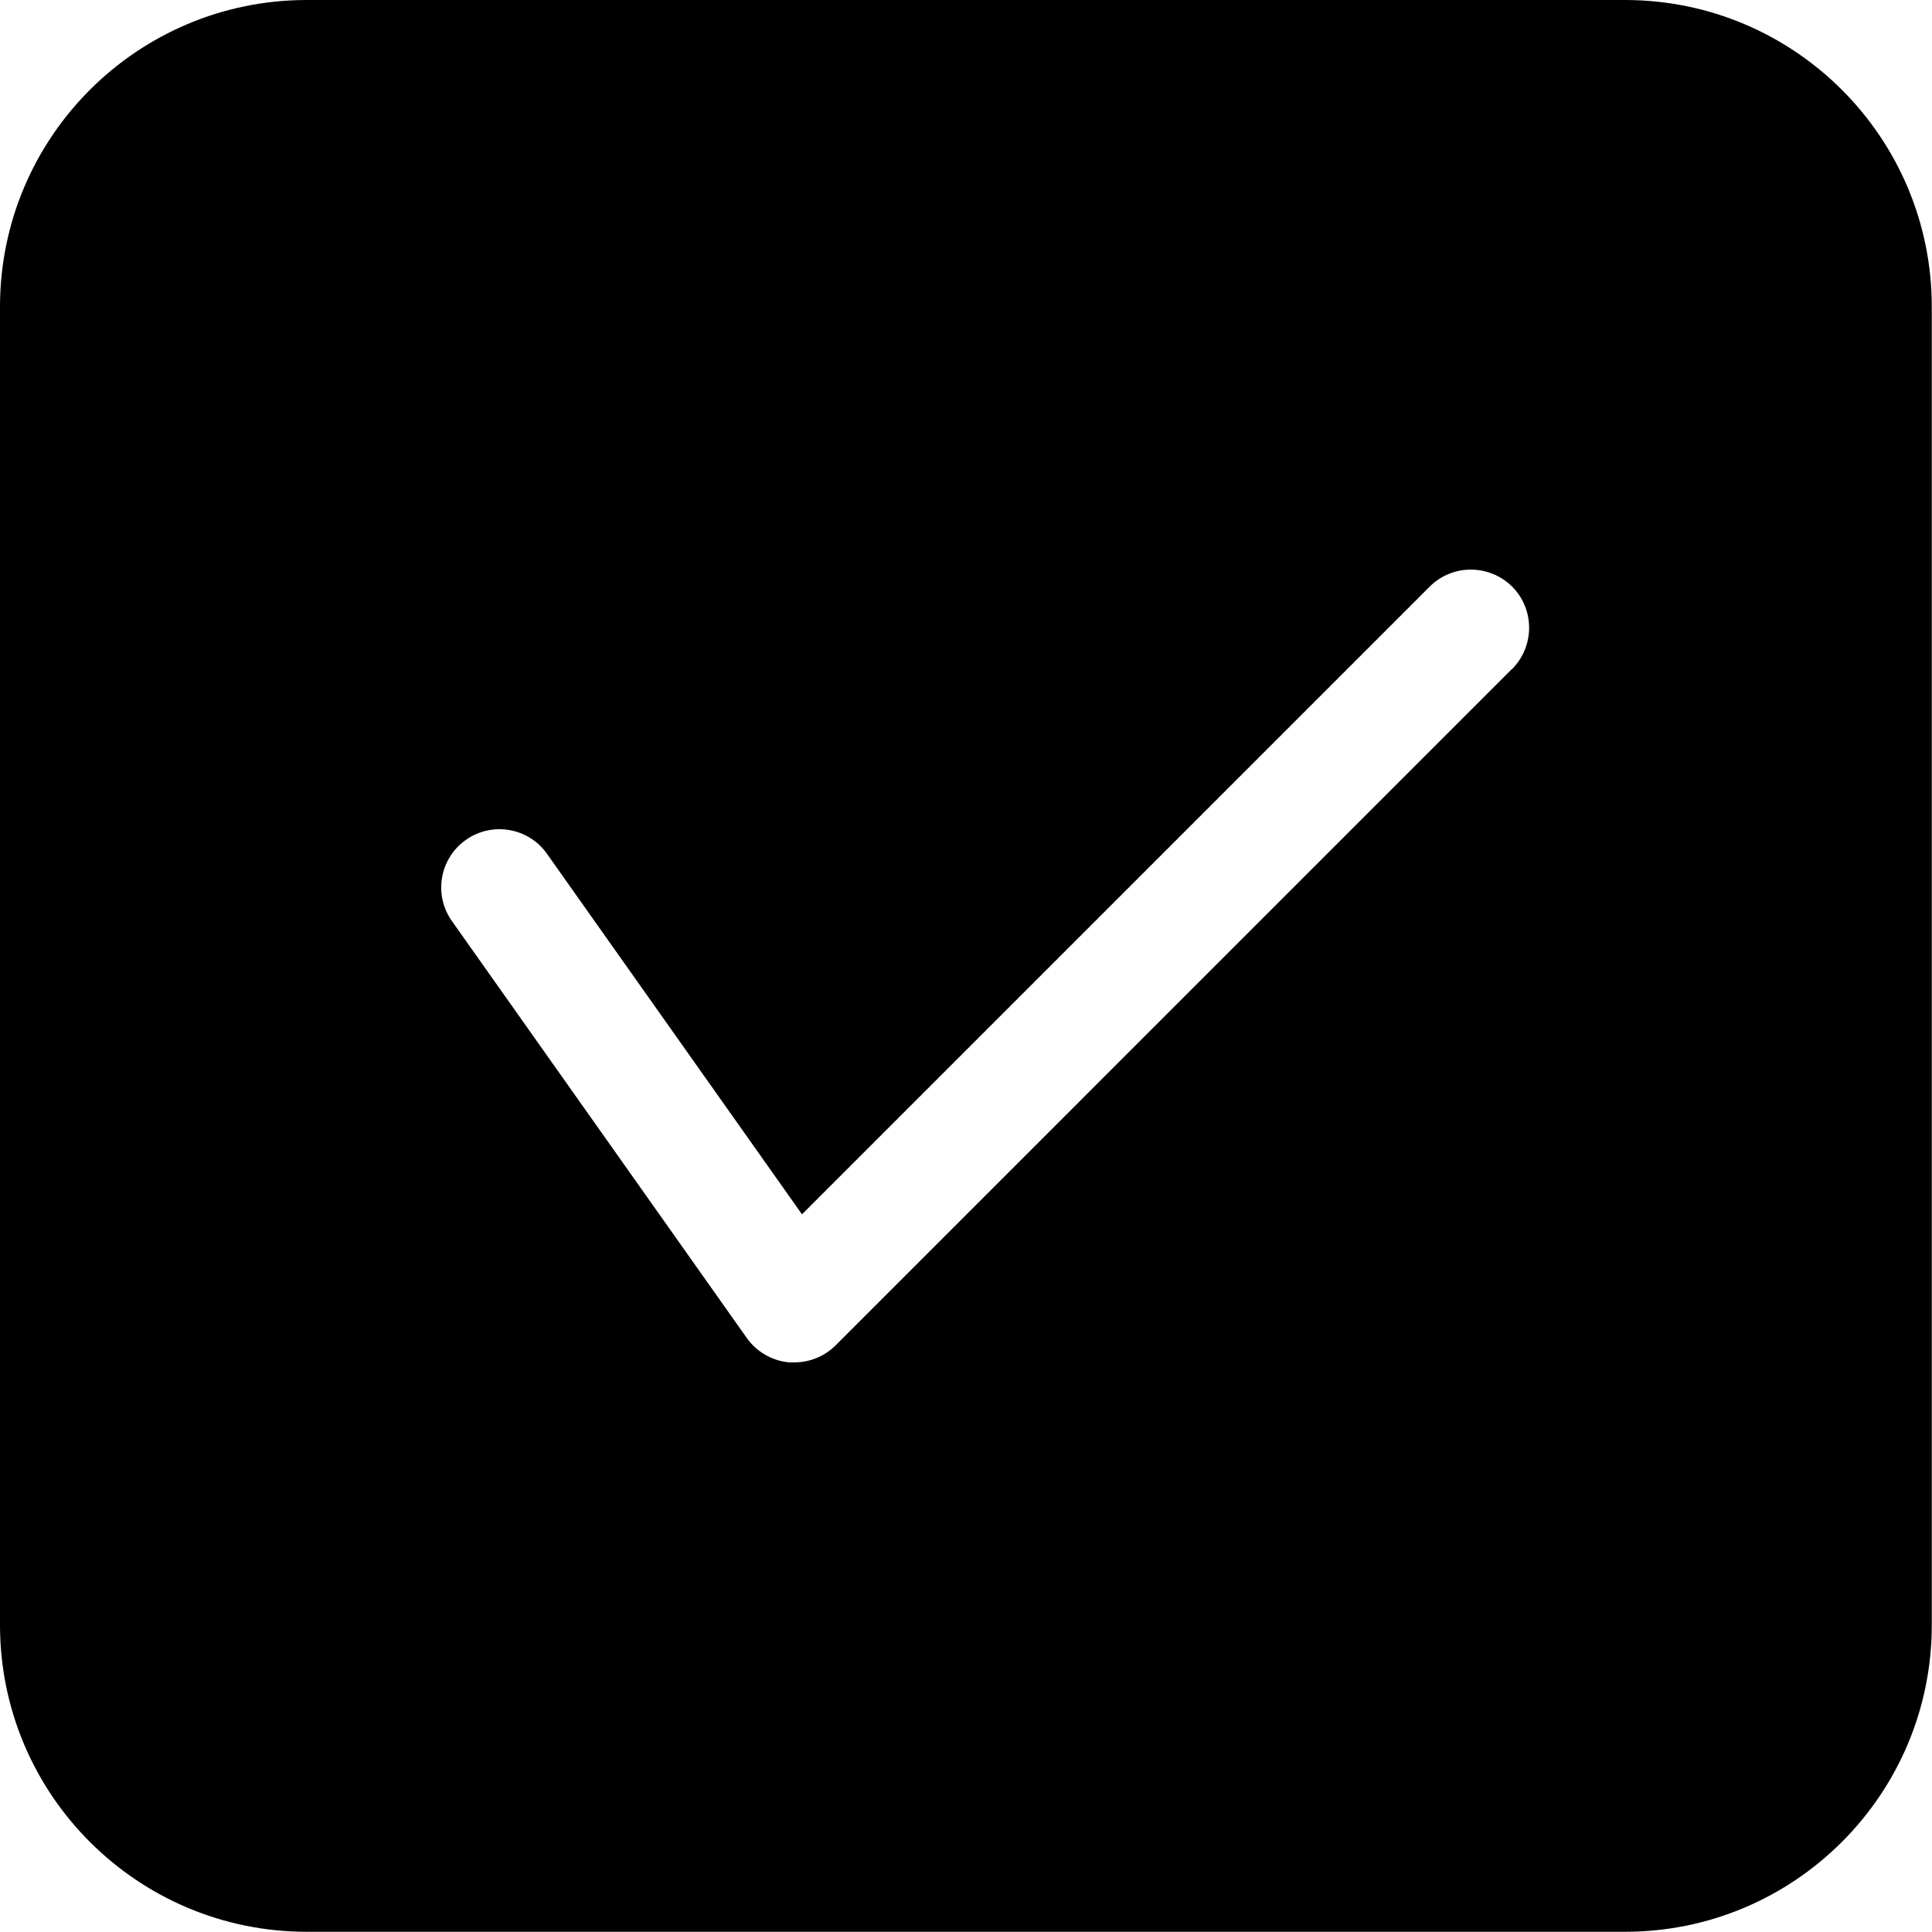
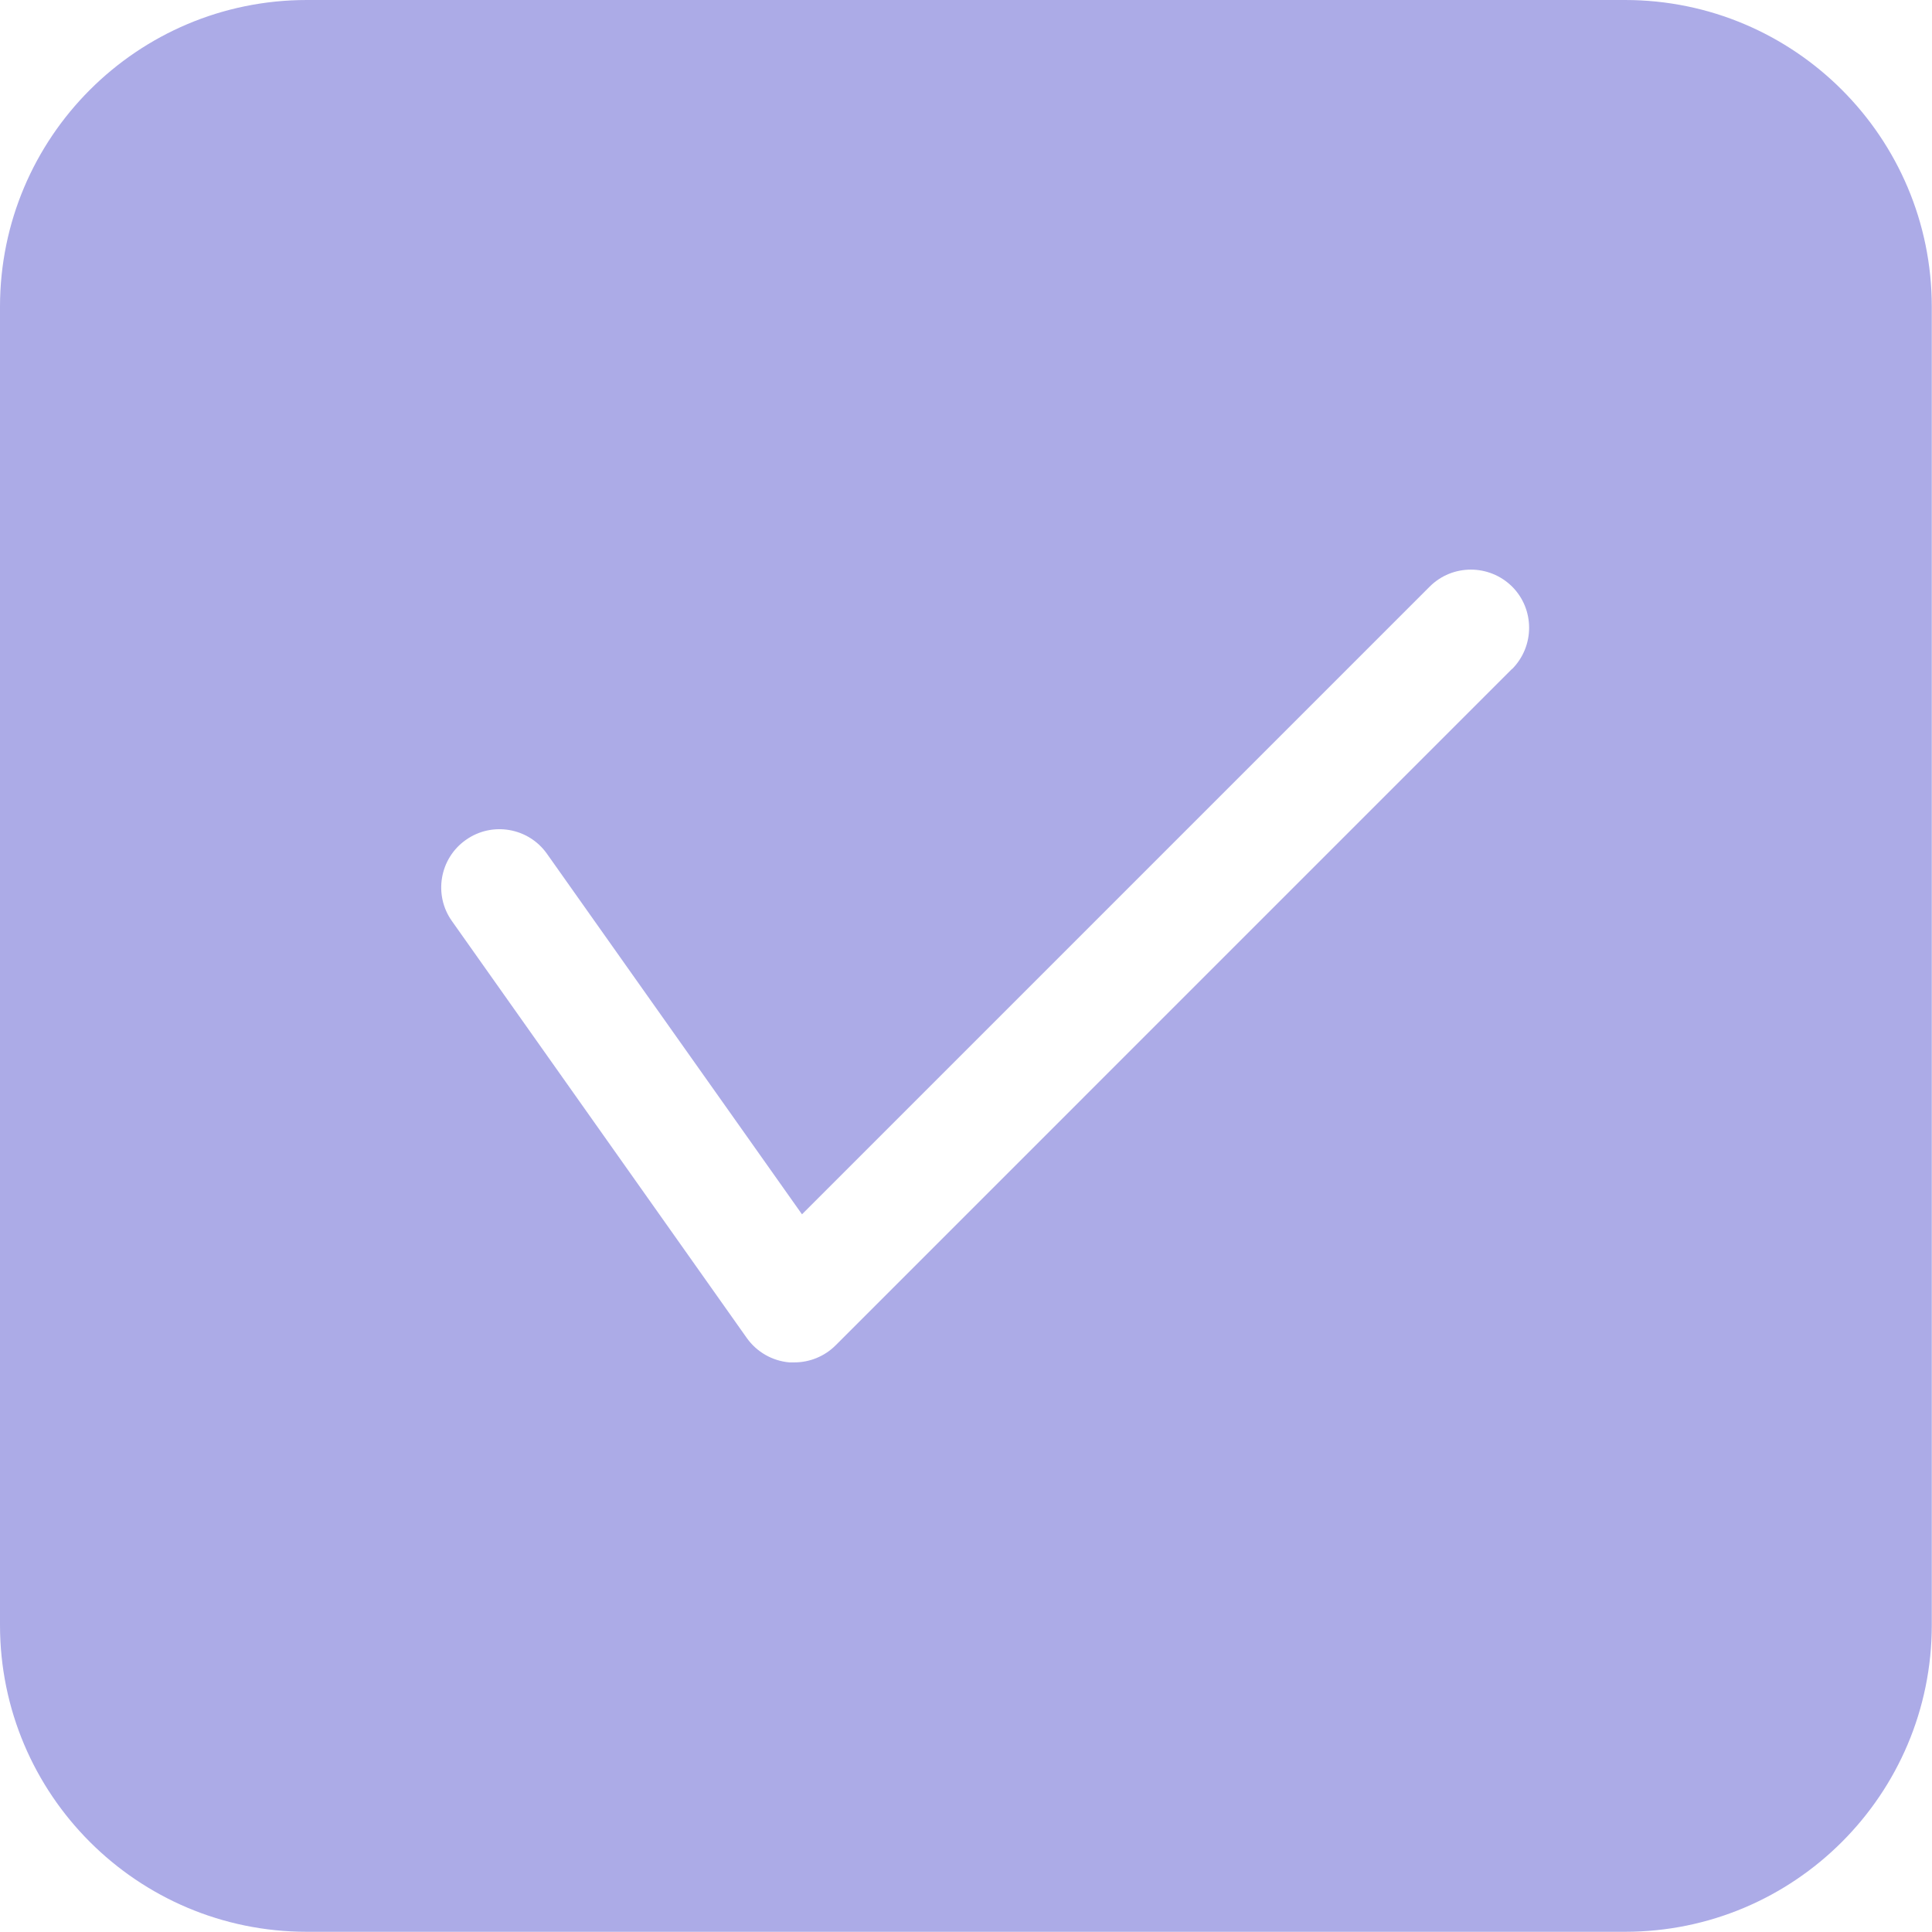
<svg xmlns="http://www.w3.org/2000/svg" id="_layer_2" data-name="layer 2" viewBox="0 0 92.12 92.12" width="current" height="current">
  <defs>
    <style>
      .cls-2 {
-         fill: current;
+         fill: #acabe7;
        stroke-width: 0px;
      }
    </style>
  </defs>
  <g id="Layer_1" data-name="Layer 1">
    <path class="cls-2" d="m77.48,0H14.63C6.55,0,0,6.55,0,14.63v62.85c0,8.08,6.55,14.63,14.63,14.63h62.85c8.08,0,14.63-6.55,14.63-14.63V14.63c0-8.08-6.55-14.63-14.63-14.63Zm-5.38,31.89l-32.26,32.26c-.52.52-1.23.81-1.96.81-.08,0-.16,0-.24,0-.82-.07-1.56-.5-2.03-1.16l-14.06-19.88c-.89-1.25-.59-2.99.66-3.87,1.25-.89,2.99-.59,3.87.66l12.16,17.19,29.93-29.93c1.08-1.08,2.84-1.08,3.93,0,1.08,1.08,1.08,2.84,0,3.93Z" />
  </g>
</svg>
